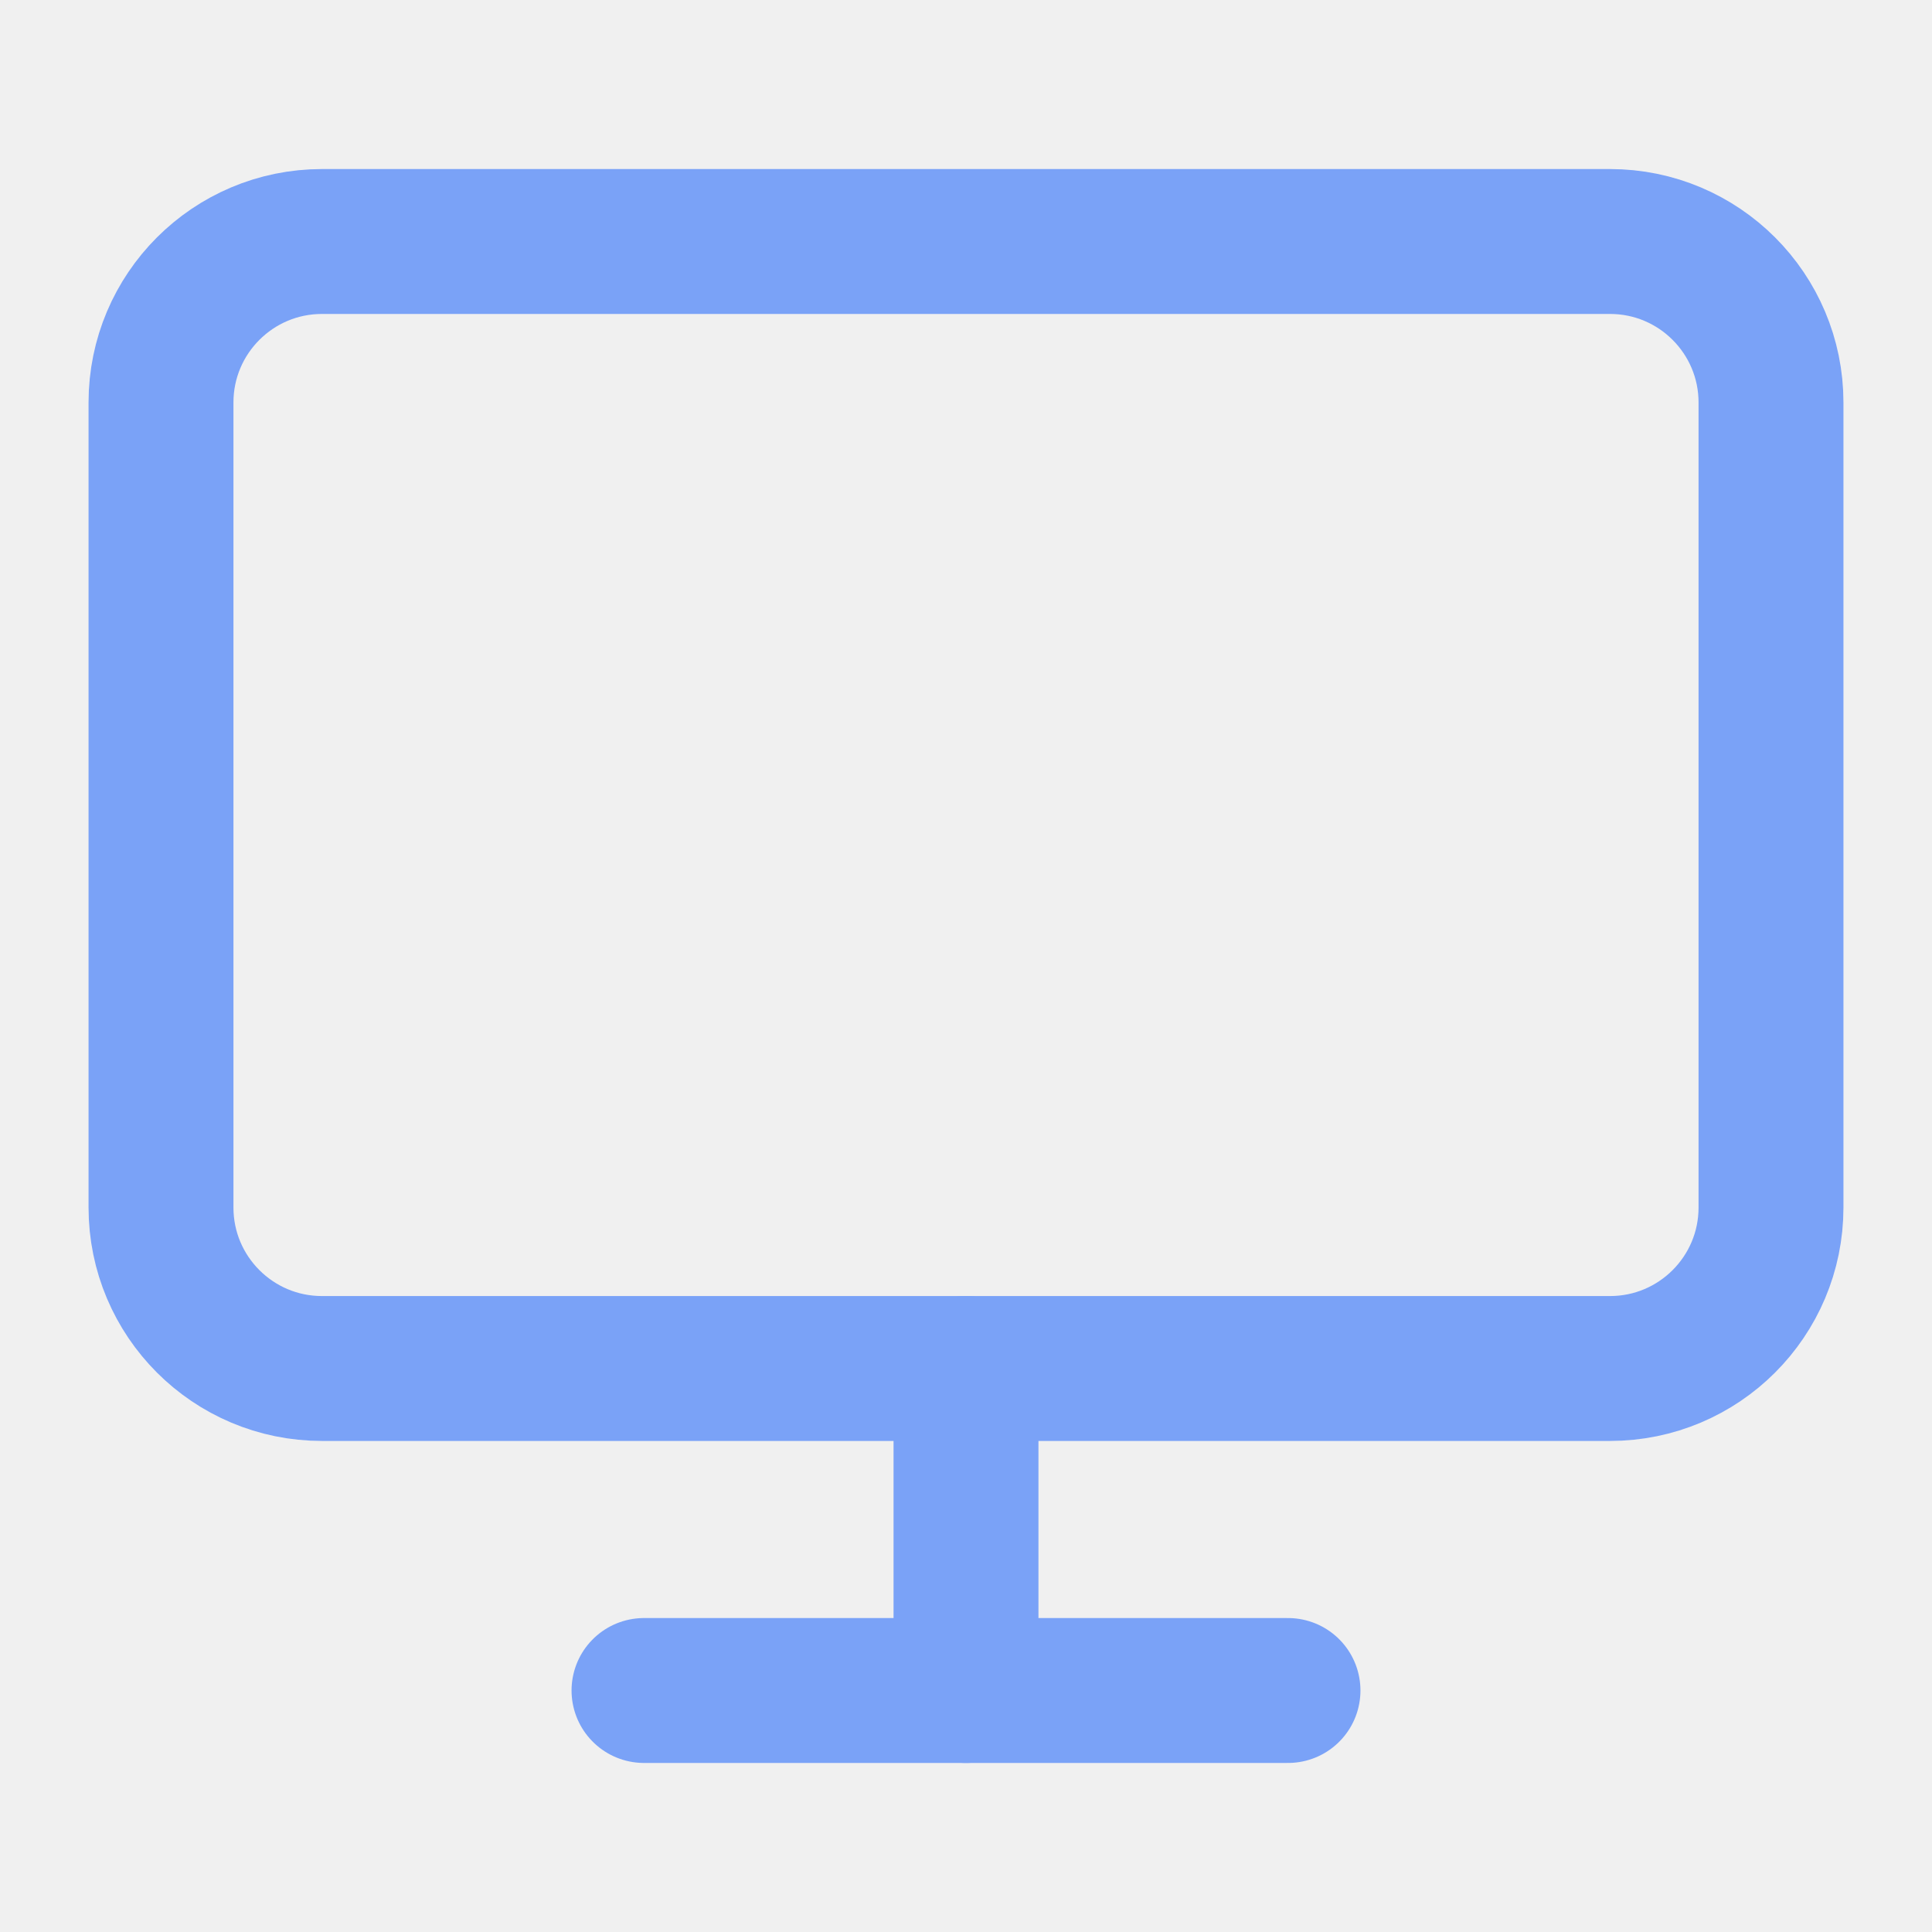
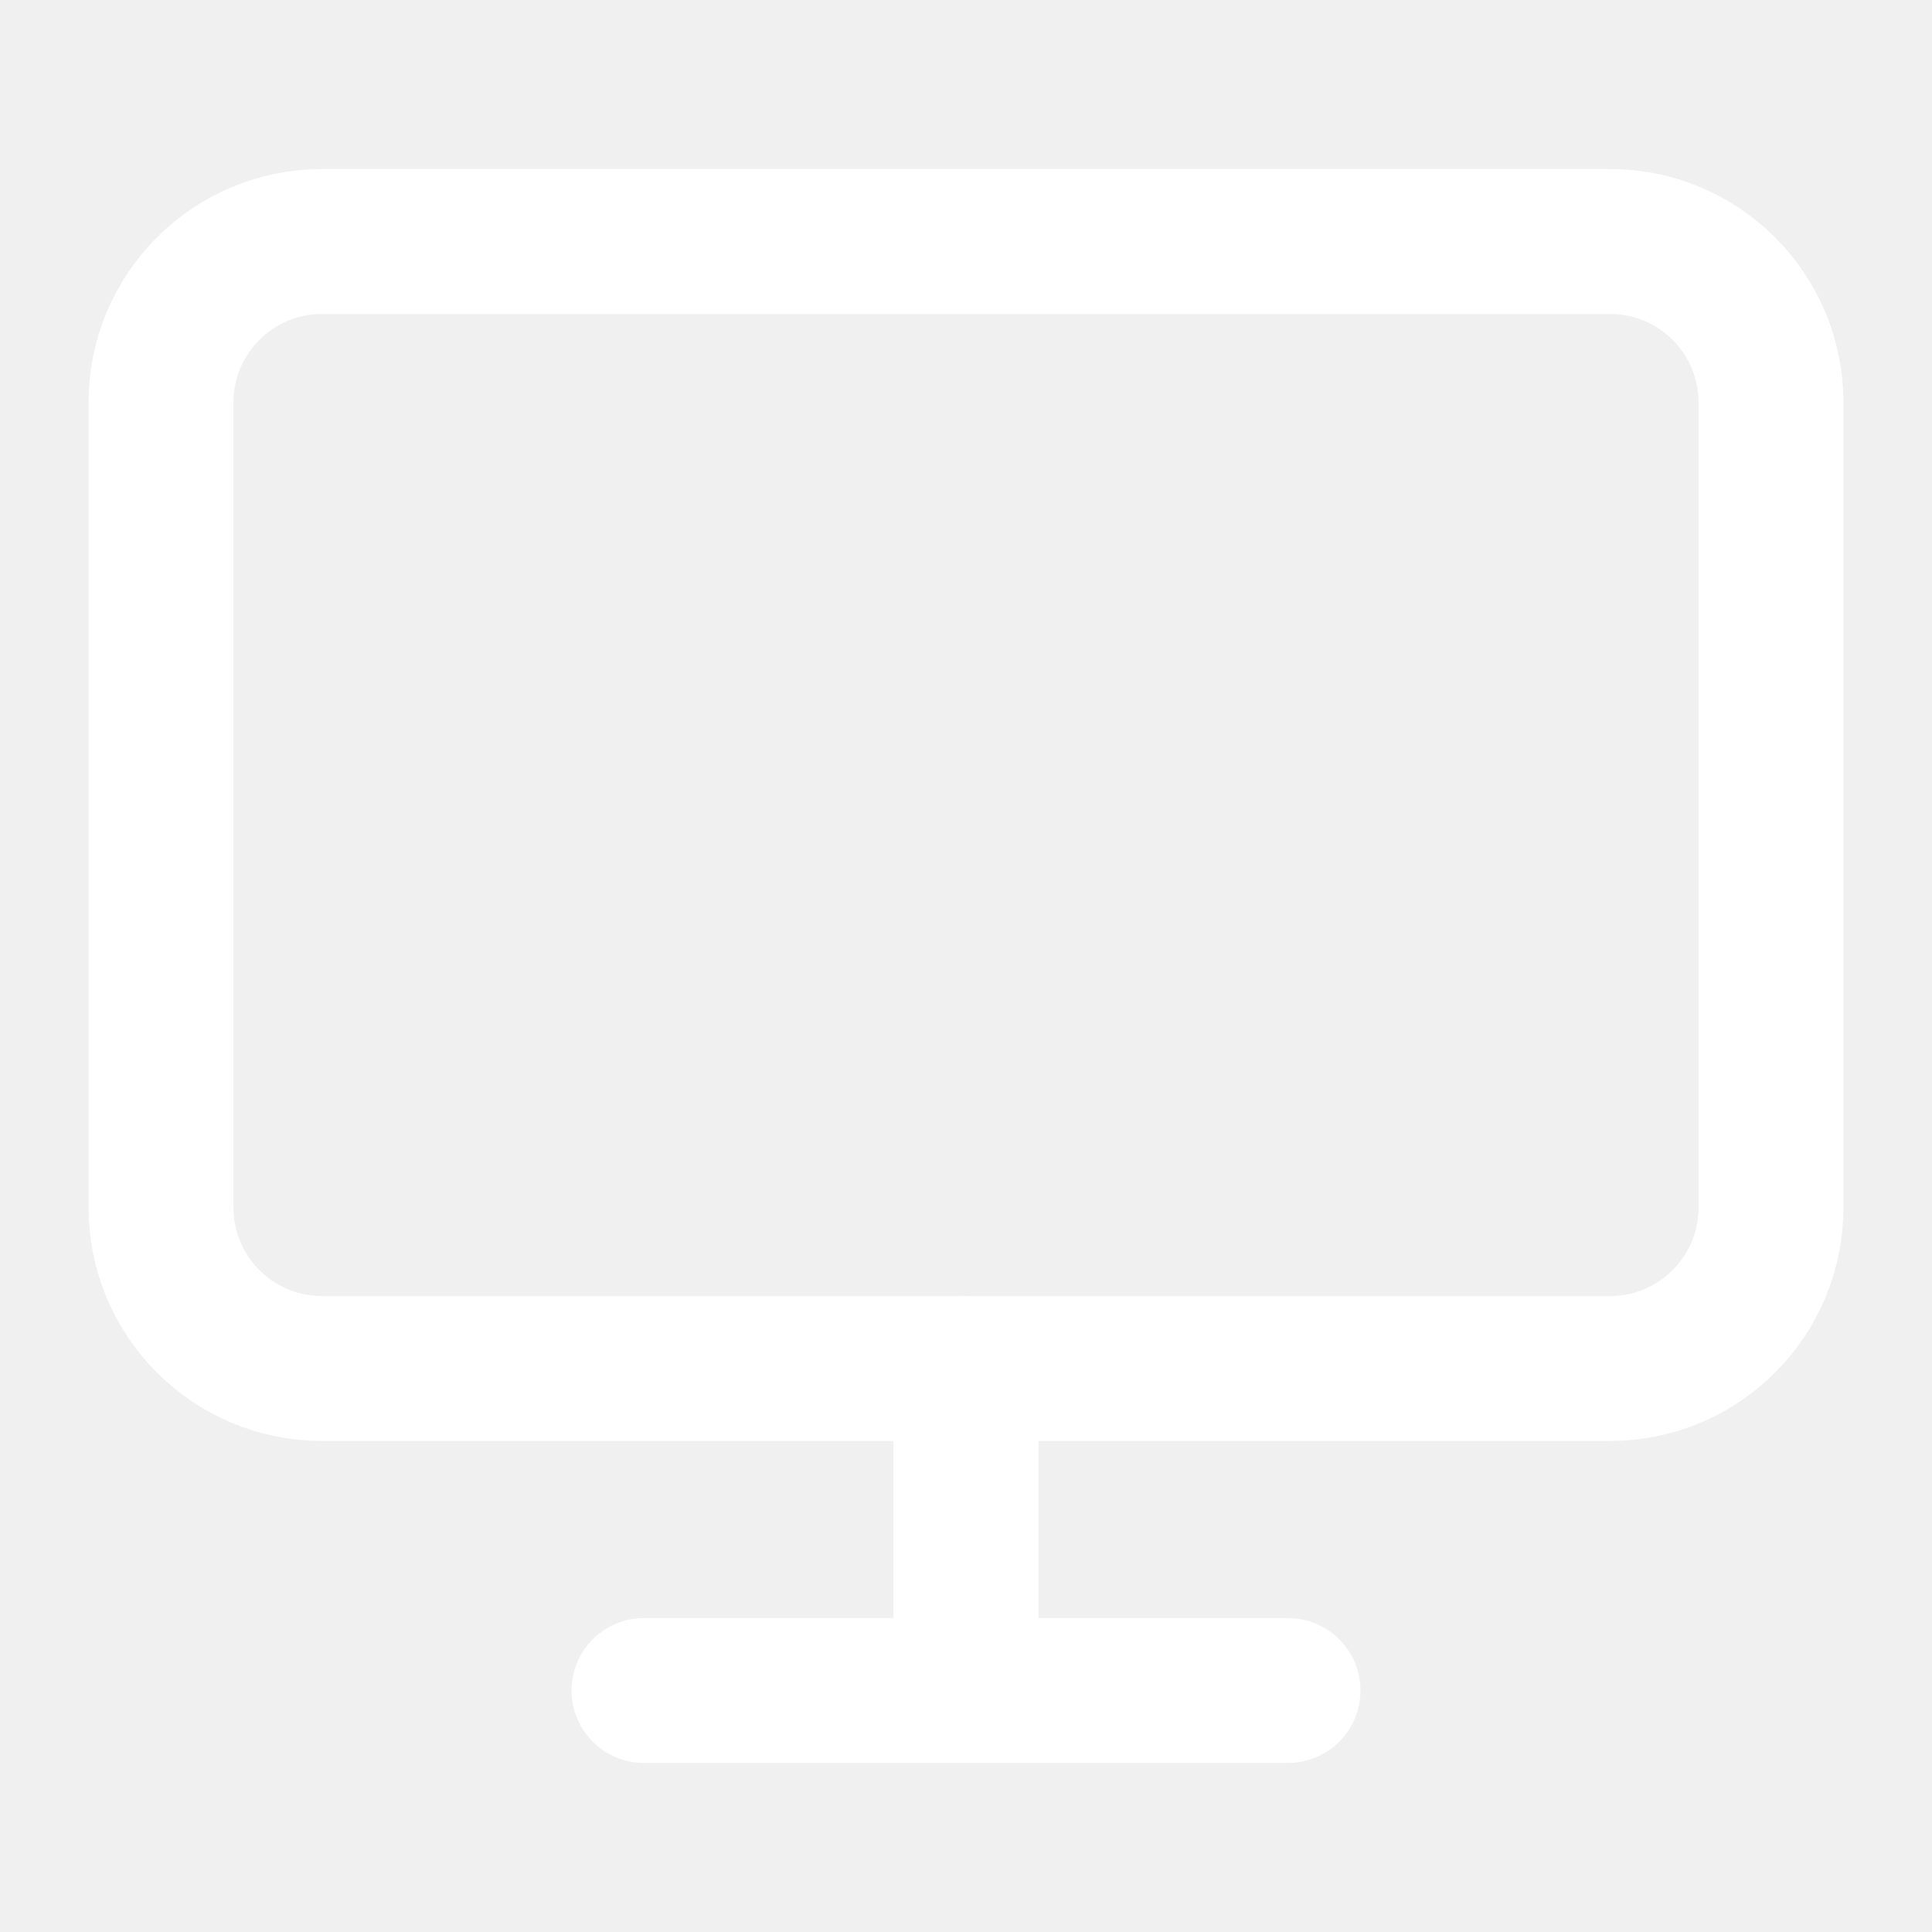
- <svg xmlns="http://www.w3.org/2000/svg" viewBox="0 0 24 24" fill="none" stroke="#7AA2F7" stroke-width="1.8" stroke-linecap="round">
+ <svg xmlns="http://www.w3.org/2000/svg" viewBox="0 0 24 24" fill="none" stroke="#FFFFFF" stroke-width="1.8" stroke-linecap="round" stroke-linejoin="round">
  <rect x="2" y="3" width="20" height="14" rx="2" />
-   <line x1="8" y1="21" x2="16" y2="21" />
-   <line x1="12" y1="17" x2="12" y2="21" />
+   <path d="M8 21h8M12 17v4" />
</svg>
